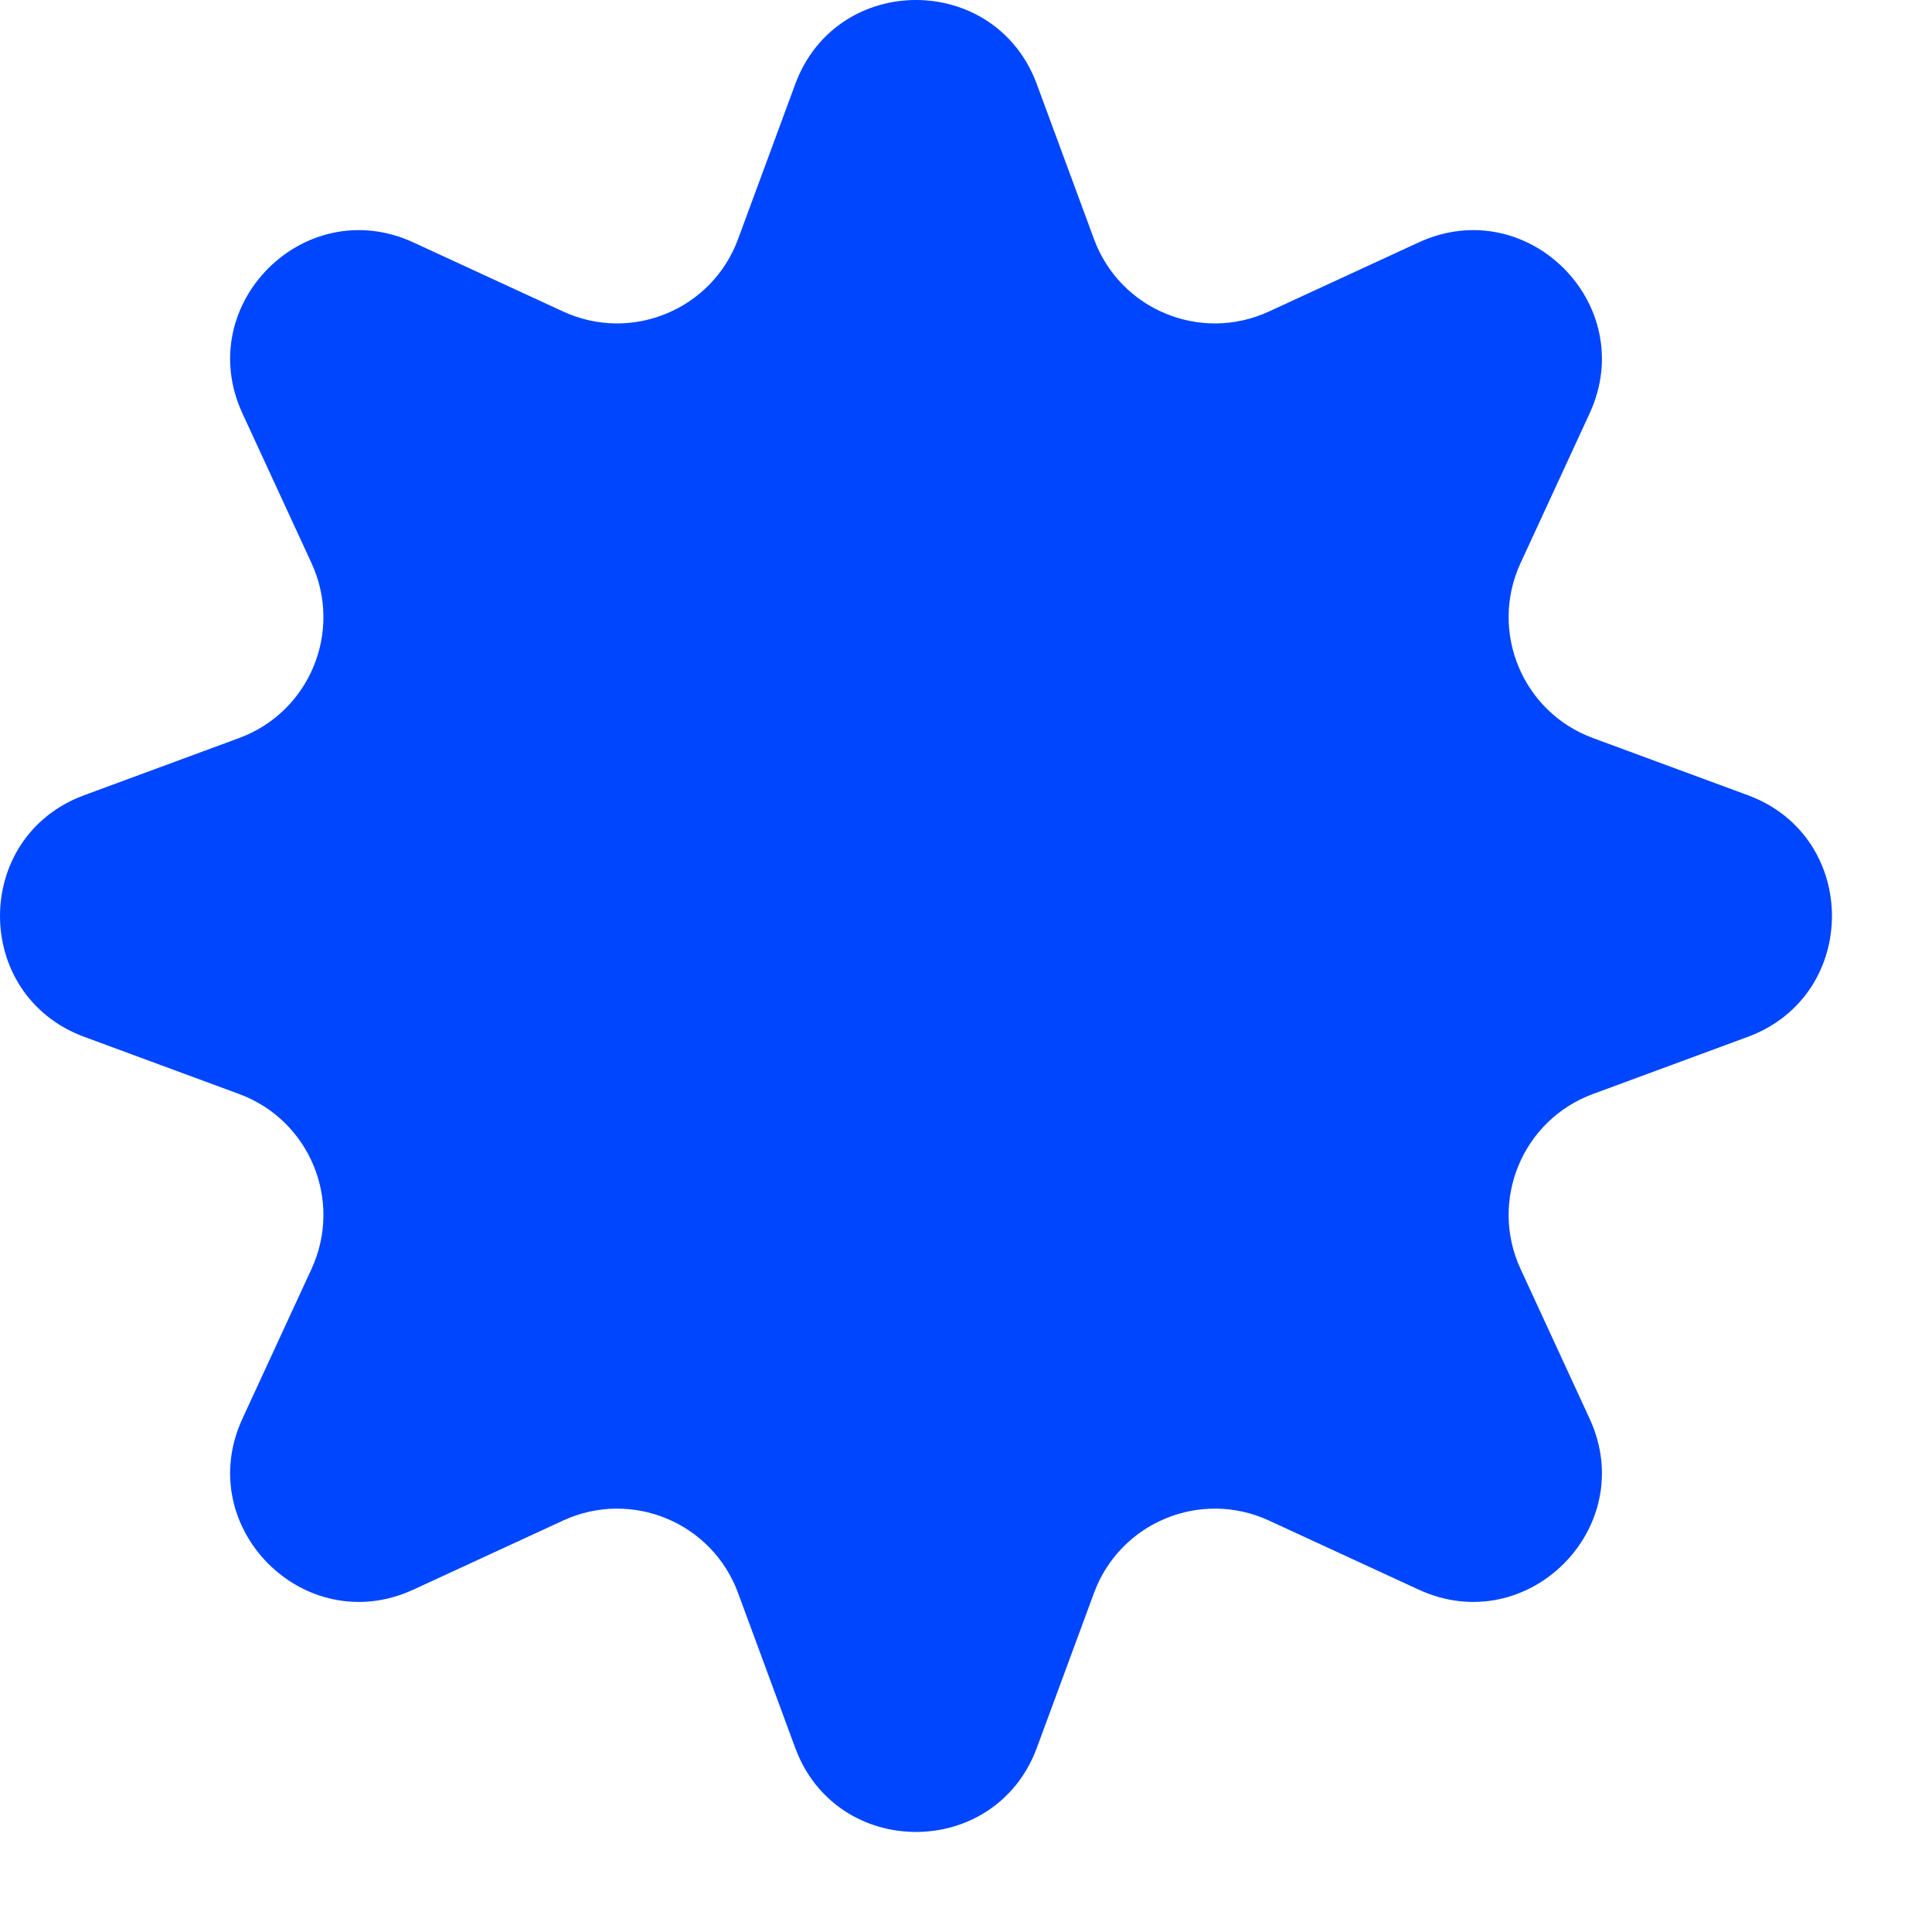
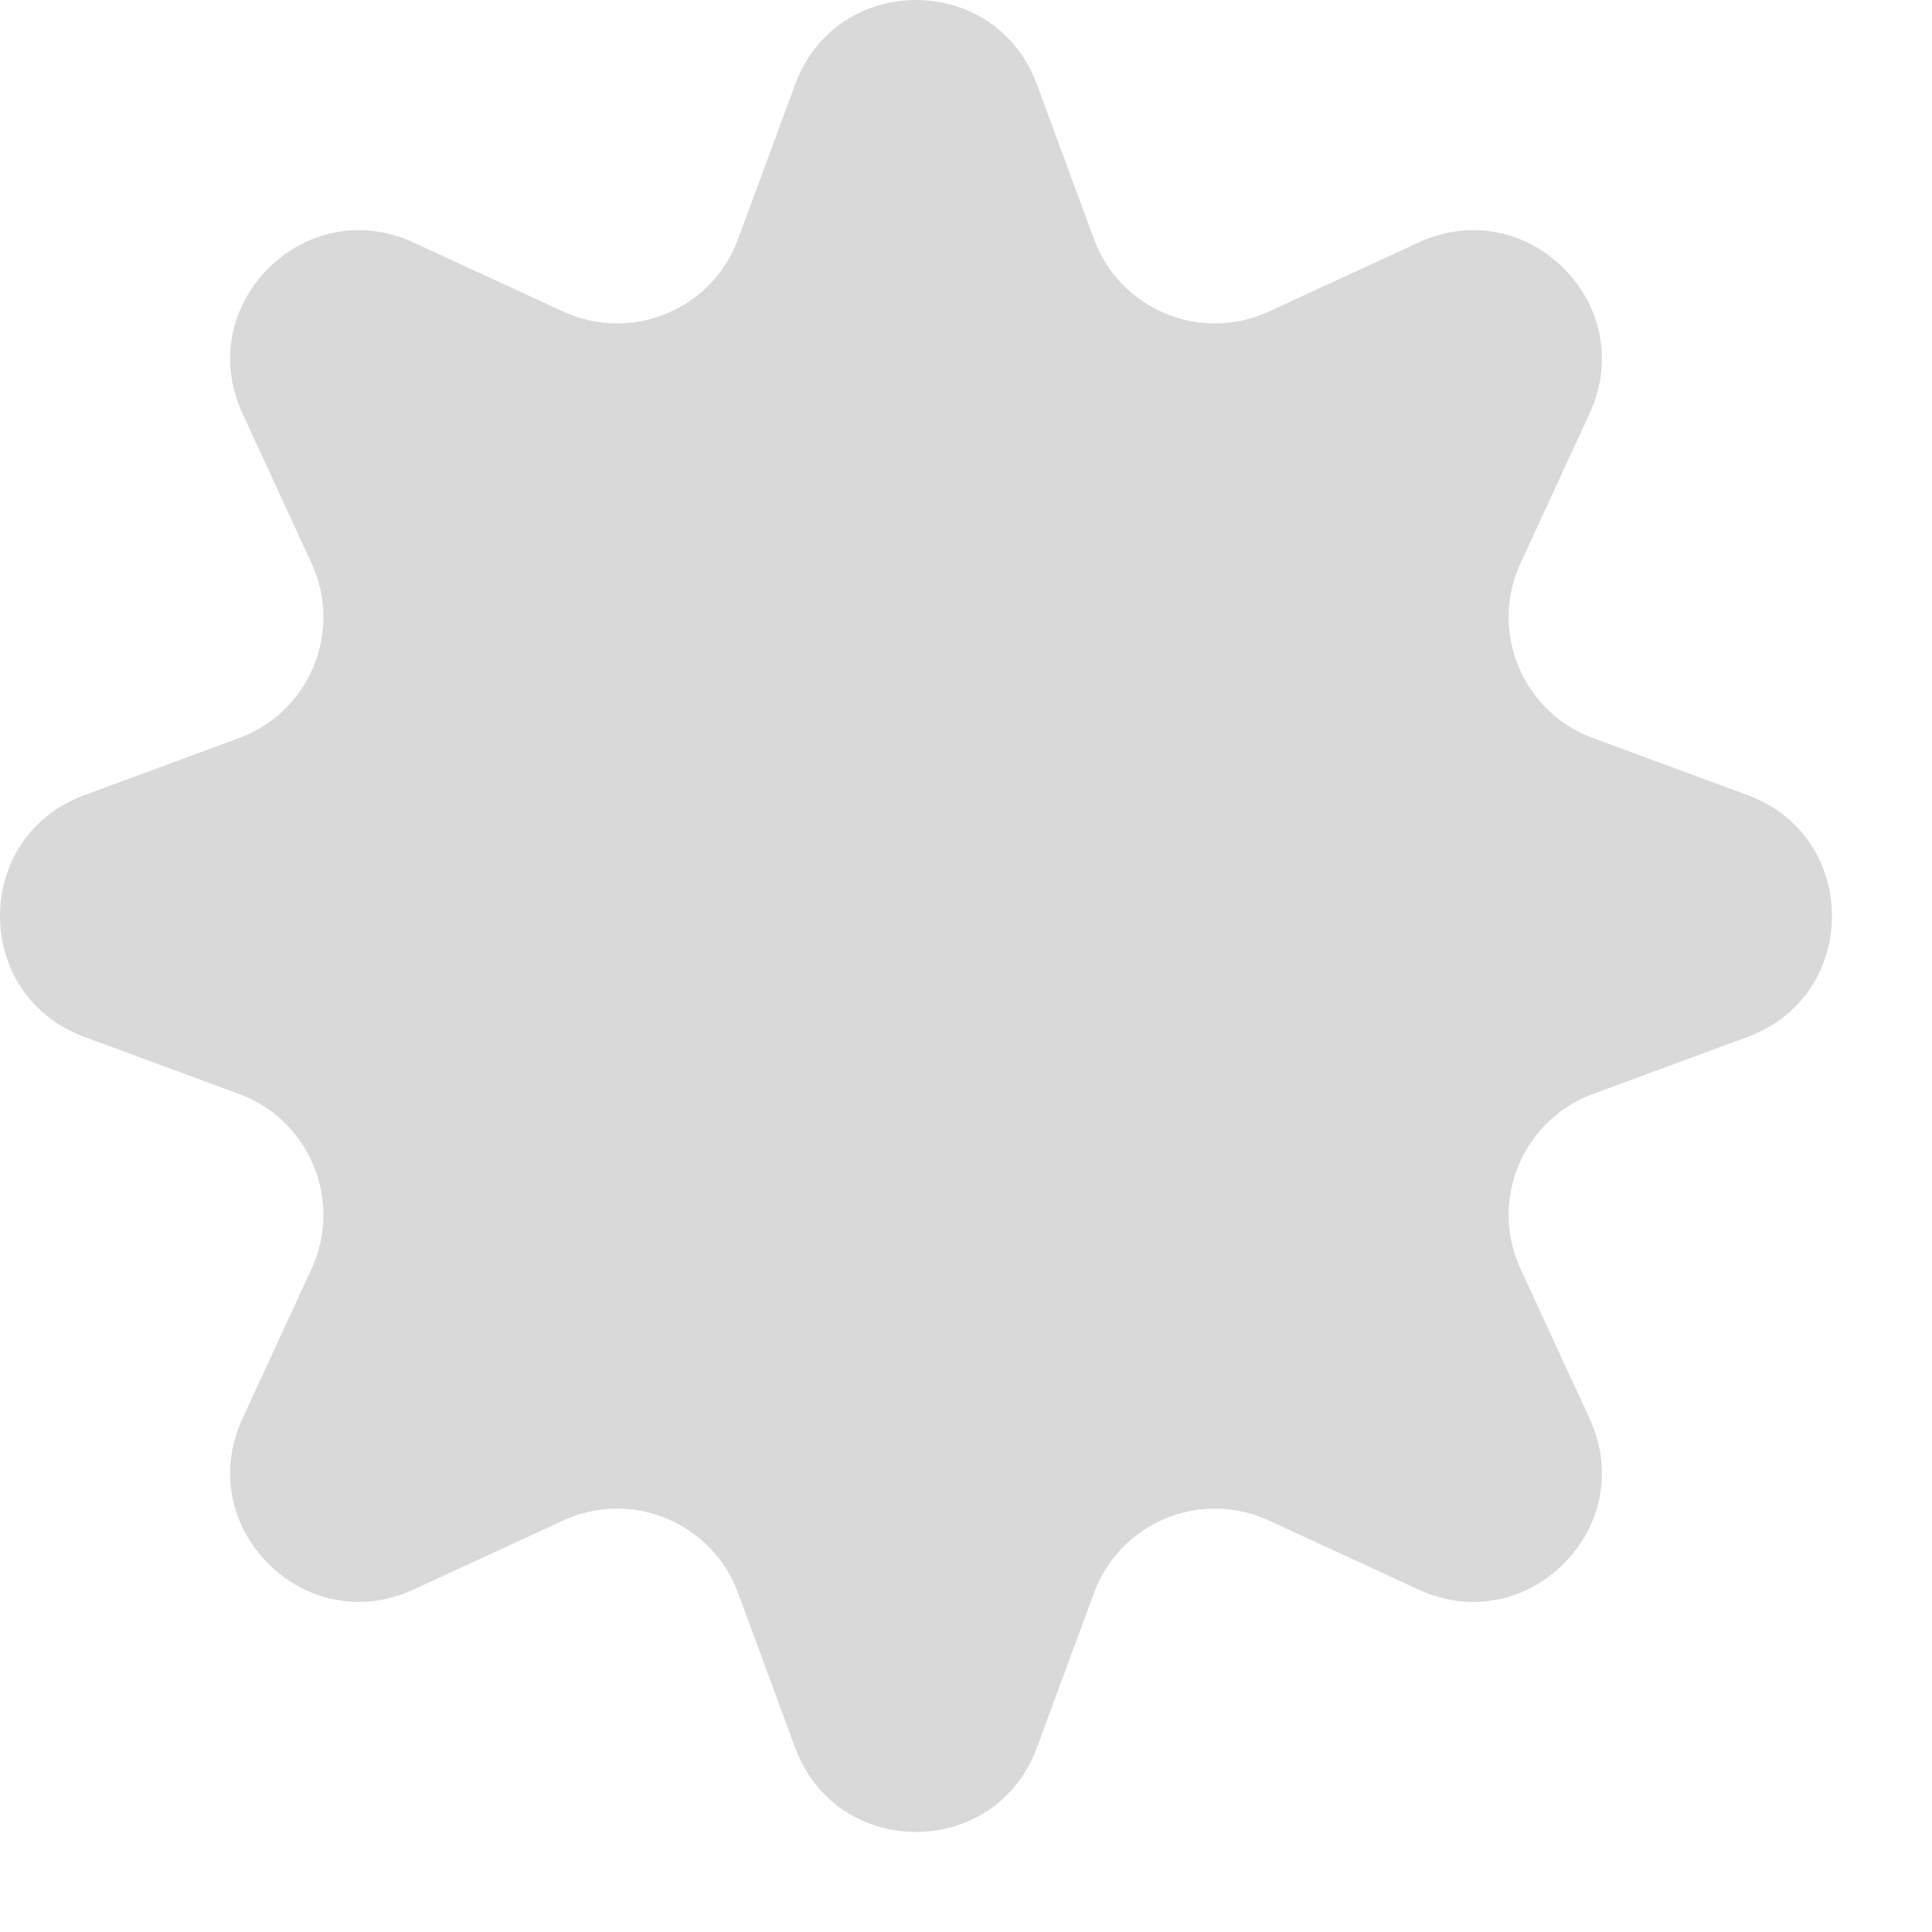
<svg xmlns="http://www.w3.org/2000/svg" width="15" height="15" viewBox="0 0 15 15" fill="none">
-   <path d="M6.174 0.654C6.495 -0.218 7.728 -0.218 8.05 0.654L8.494 1.857C8.696 2.404 9.321 2.663 9.851 2.419L11.015 1.882C11.859 1.493 12.731 2.365 12.342 3.209L11.805 4.373C11.561 4.903 11.82 5.528 12.367 5.73L13.57 6.174C14.441 6.495 14.441 7.728 13.57 8.05L12.367 8.494C11.82 8.696 11.561 9.321 11.805 9.851L12.342 11.015C12.731 11.859 11.859 12.731 11.015 12.342L9.851 11.805C9.321 11.561 8.696 11.82 8.494 12.367L8.05 13.57C7.728 14.441 6.495 14.441 6.174 13.57L5.73 12.367C5.528 11.82 4.903 11.561 4.373 11.805L3.209 12.342C2.365 12.731 1.493 11.859 1.882 11.015L2.419 9.851C2.663 9.321 2.404 8.696 1.857 8.494L0.654 8.05C-0.218 7.728 -0.218 6.495 0.654 6.174L1.857 5.73C2.404 5.528 2.663 4.903 2.419 4.373L1.882 3.209C1.493 2.365 2.365 1.493 3.209 1.882L4.373 2.419C4.903 2.663 5.528 2.404 5.73 1.857L6.174 0.654Z" fill="#0046FF" />
+   <path d="M6.174 0.654C6.495 -0.218 7.728 -0.218 8.05 0.654L8.494 1.857C8.696 2.404 9.321 2.663 9.851 2.419L11.015 1.882C11.859 1.493 12.731 2.365 12.342 3.209L11.805 4.373C11.561 4.903 11.82 5.528 12.367 5.73L13.57 6.174C14.441 6.495 14.441 7.728 13.57 8.05L12.367 8.494C11.82 8.696 11.561 9.321 11.805 9.851L12.342 11.015C12.731 11.859 11.859 12.731 11.015 12.342L9.851 11.805C9.321 11.561 8.696 11.82 8.494 12.367L8.05 13.57C7.728 14.441 6.495 14.441 6.174 13.57L5.73 12.367C5.528 11.82 4.903 11.561 4.373 11.805L3.209 12.342C2.365 12.731 1.493 11.859 1.882 11.015L2.419 9.851C2.663 9.321 2.404 8.696 1.857 8.494L0.654 8.05C-0.218 7.728 -0.218 6.495 0.654 6.174L1.857 5.73C2.404 5.528 2.663 4.903 2.419 4.373L1.882 3.209C1.493 2.365 2.365 1.493 3.209 1.882L4.373 2.419C4.903 2.663 5.528 2.404 5.73 1.857L6.174 0.654Z" fill="#D9D9D9" />
</svg>
